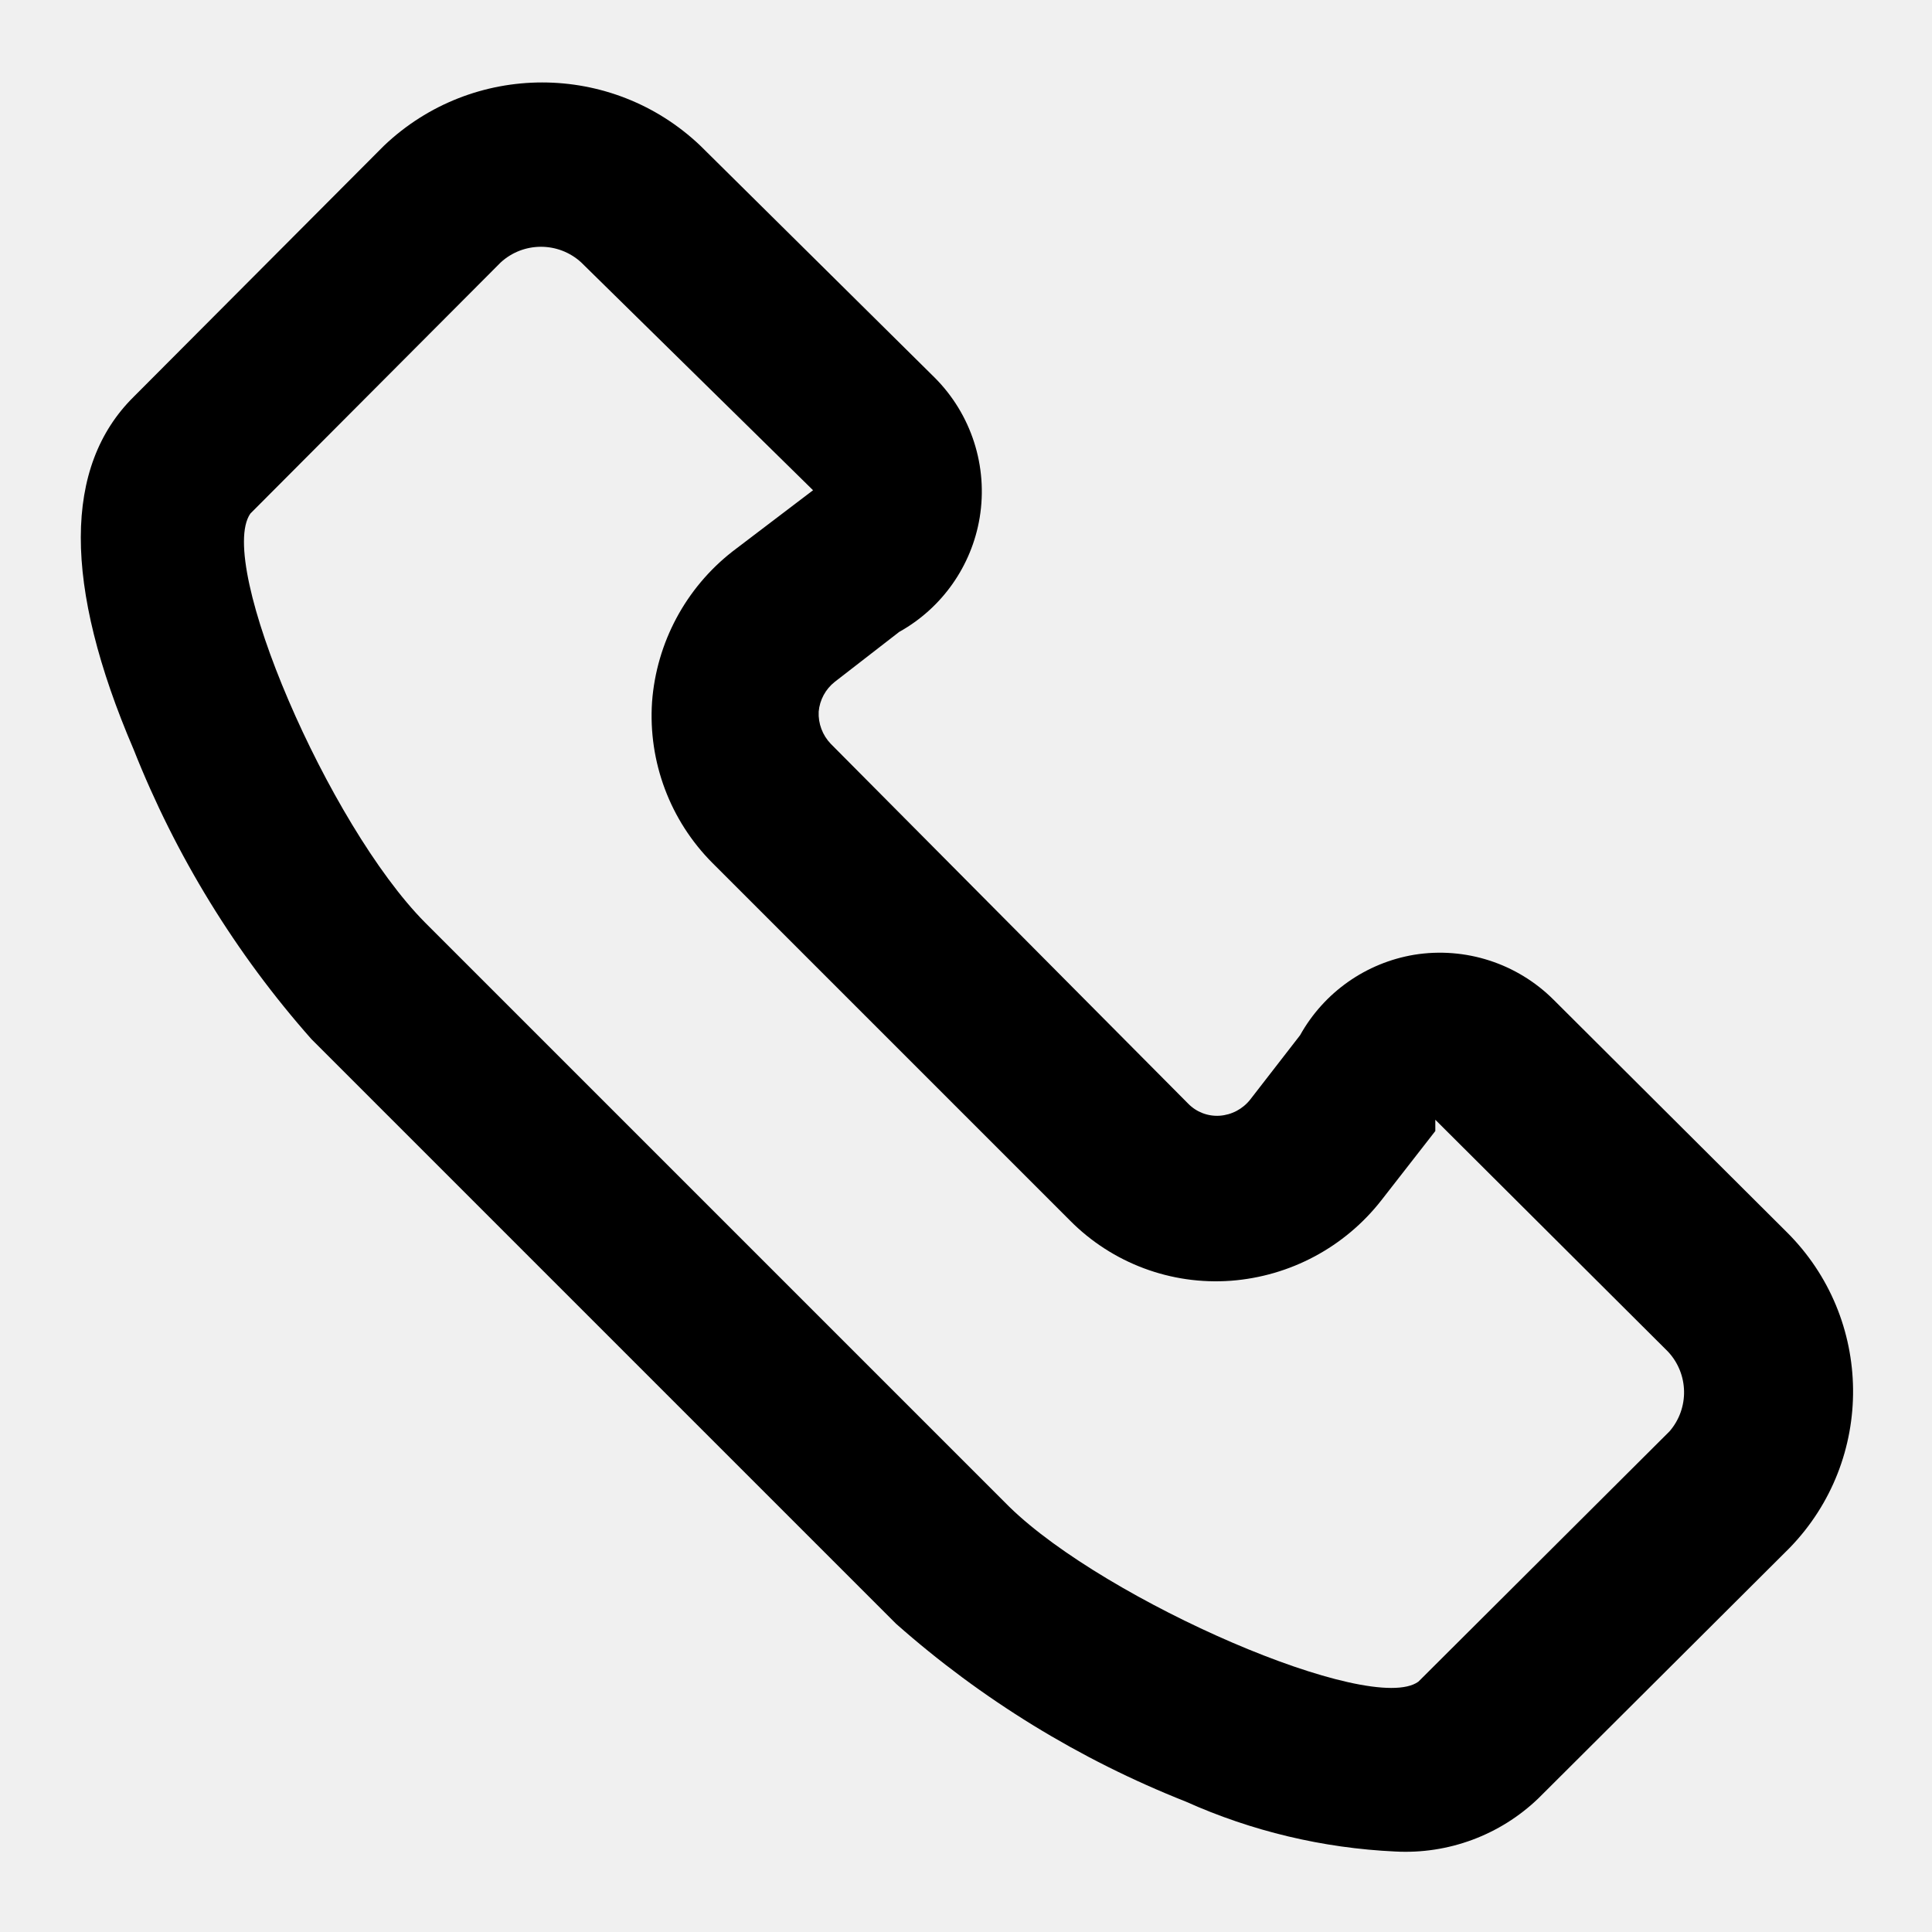
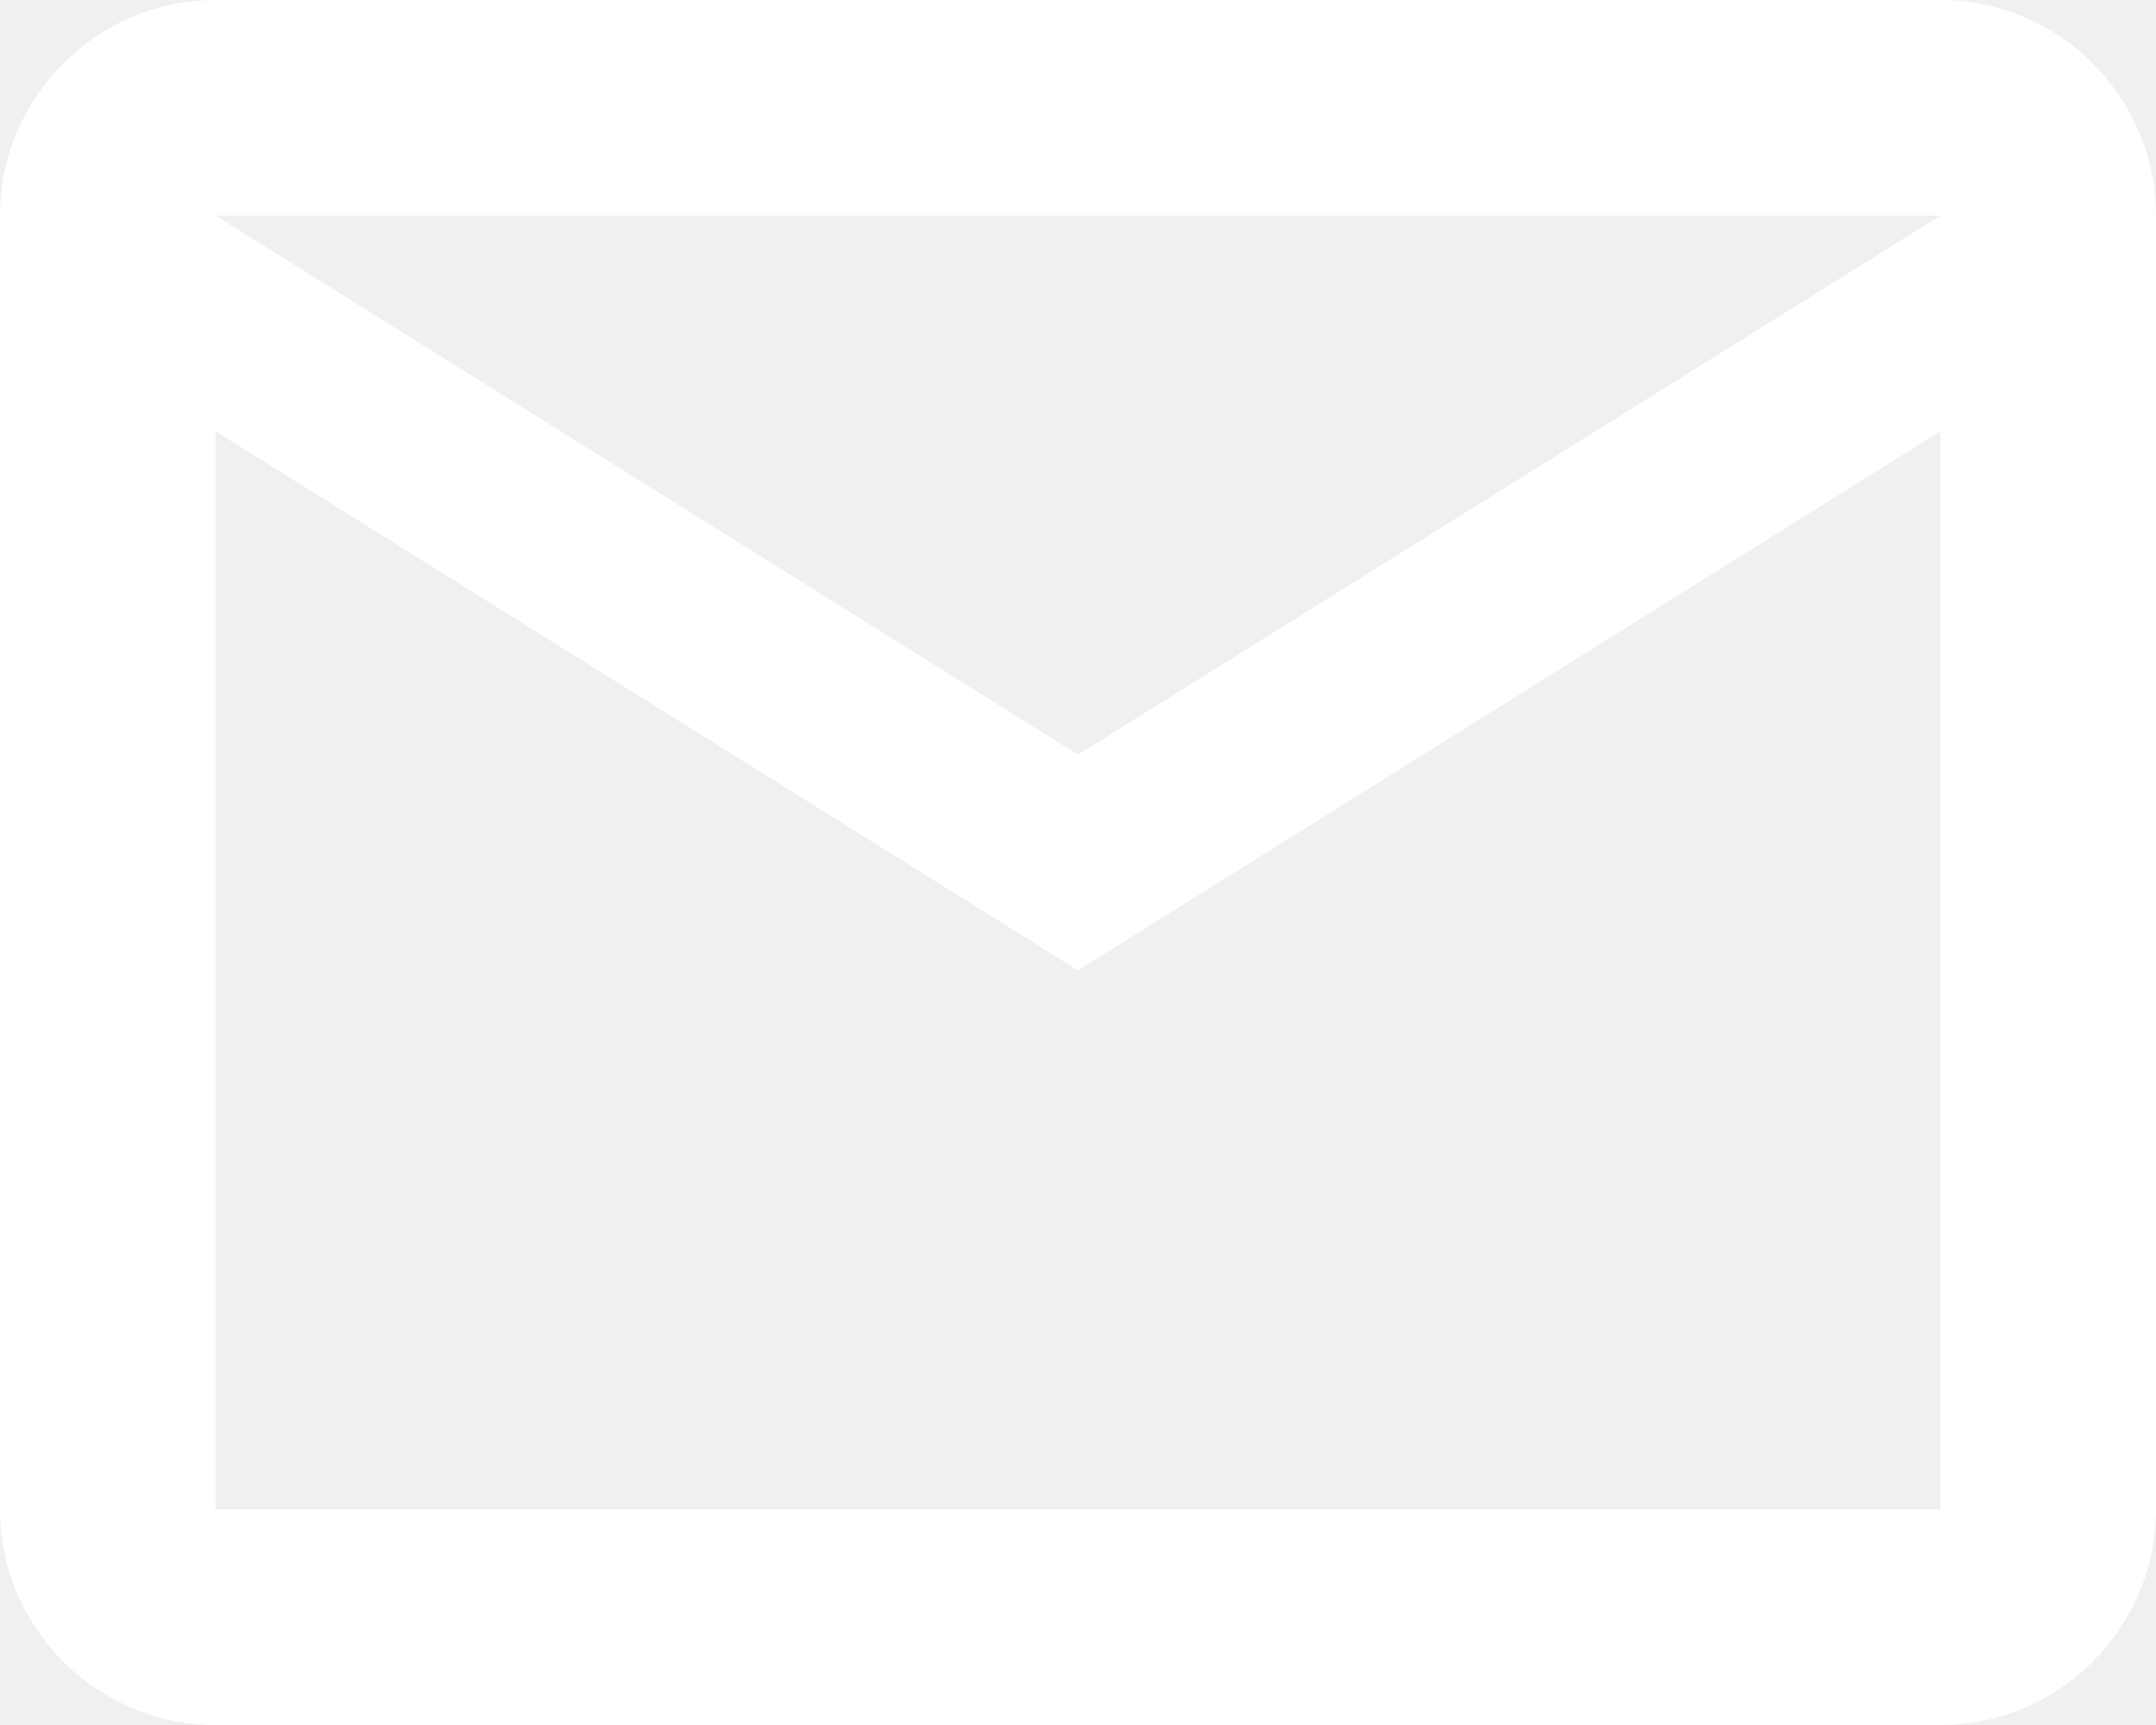
- <svg xmlns="http://www.w3.org/2000/svg" id="Layer_1" data-name="Layer 1" viewBox="0 0 24 24">
-   <path d="M22.19,15.3,19.3,12.42a2,2,0,0,0-1.73-.56,2,2,0,0,0-1.42,1l-.62.8a.53.53,0,0,1-.38.2.5.5,0,0,1-.39-.15L10.32,9.24a.54.54,0,0,1-.15-.4.53.53,0,0,1,.2-.37l.8-.62a2,2,0,0,0,1-1.42,2,2,0,0,0-.56-1.74L8.7,1.81a2.85,2.85,0,0,0-3.93,0L1.66,4.93c-.87.86-.88,2.33,0,4.38a12.2,12.2,0,0,0,2.21,3.6l7.26,7.26a12.2,12.2,0,0,0,3.6,2.21,7.17,7.17,0,0,0,2.6.62,2.38,2.38,0,0,0,1.78-.66l3.12-3.11A2.79,2.79,0,0,0,22.19,15.3Zm-1.45,2.48-3.12,3.11c-.59.43-3.88-1-5.08-2.17L5.28,11.46C4.08,10.25,2.68,7,3.11,6.38L6.22,3.26a.74.74,0,0,1,1,0L10.1,6.09l-1,.76a2.62,2.62,0,0,0-1,1.87,2.59,2.59,0,0,0,.75,2l4.44,4.44a2.55,2.55,0,0,0,2,.75,2.62,2.62,0,0,0,1.87-1l.67-.86V14l0-.09,2.89,2.88A.74.74,0,0,1,20.74,17.78Z" />
+ <svg xmlns="http://www.w3.org/2000/svg" width="30" height="24" viewBox="0 0 30 24" fill="none">
+   <path fill-rule="evenodd" clip-rule="evenodd" d="M30 3C30 1.35 28.65 0 27 0H3C1.35 0 0 1.35 0 3V21C0 22.65 1.35 24 3 24H27C28.65 24 30 22.65 30 21V3ZM27 3L15 10.5L3 3H27ZM27 21H3V6L15 13.5L27 6V21Z" fill="white" />
</svg>
